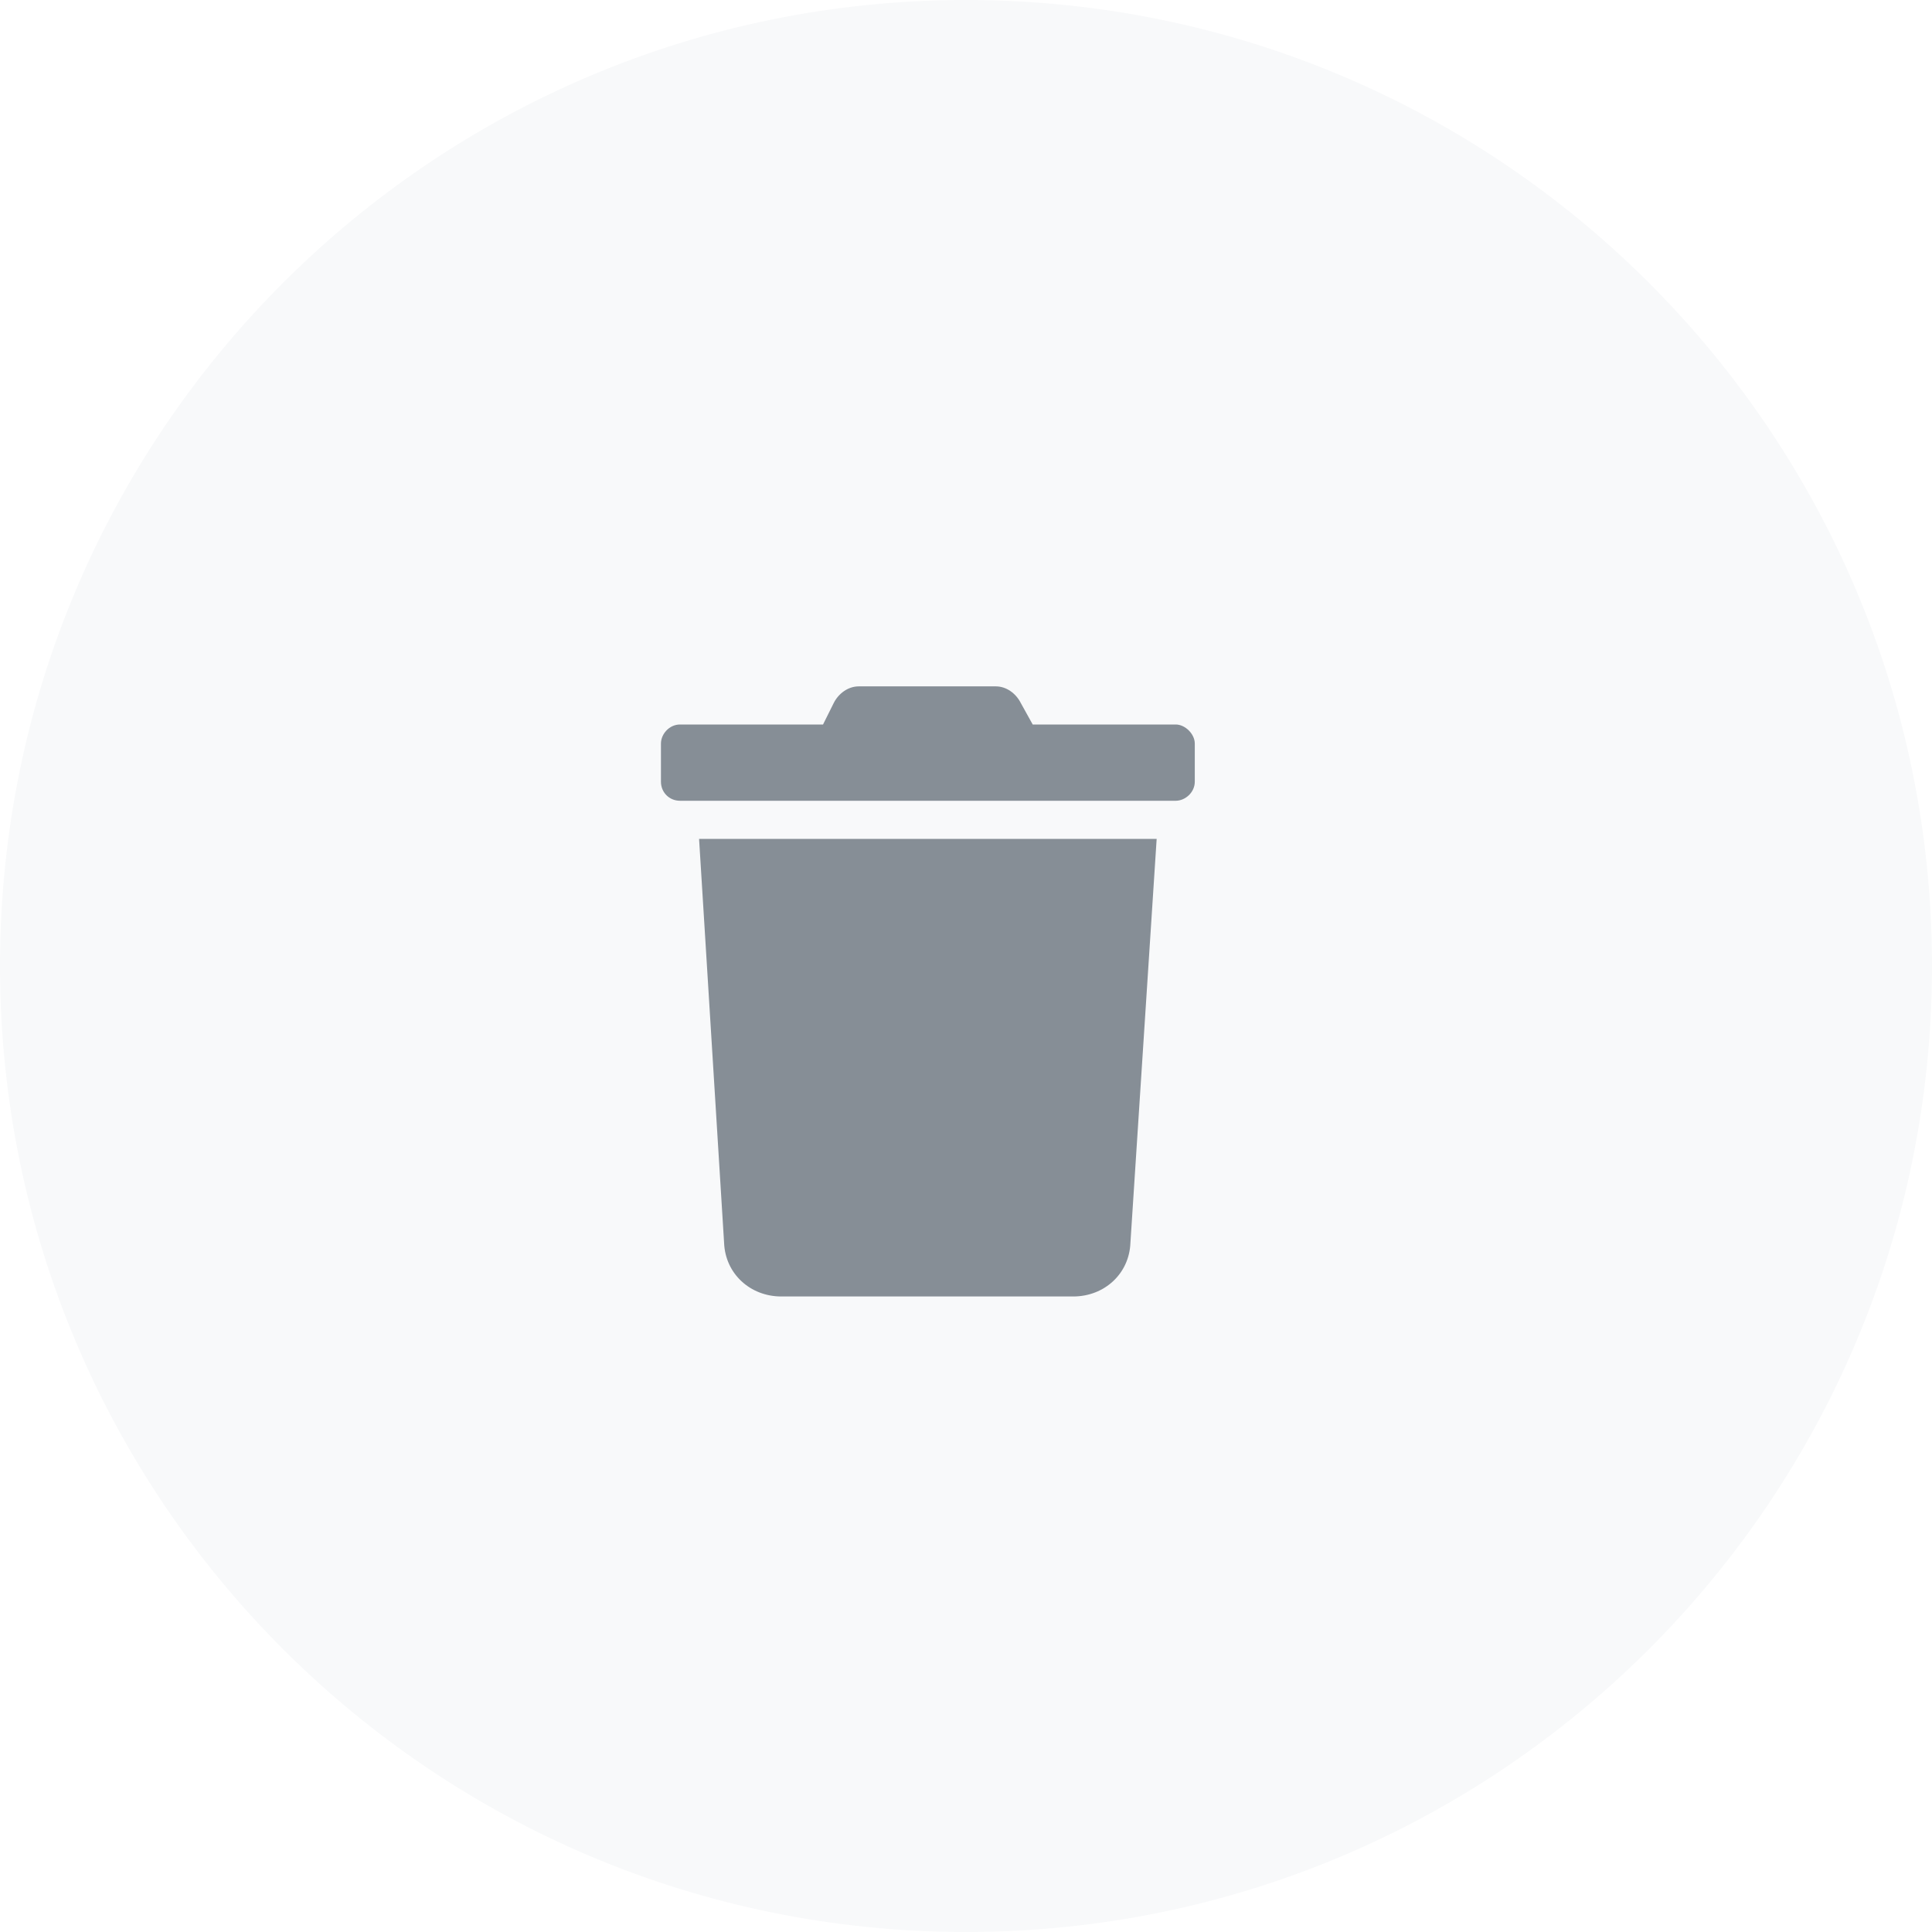
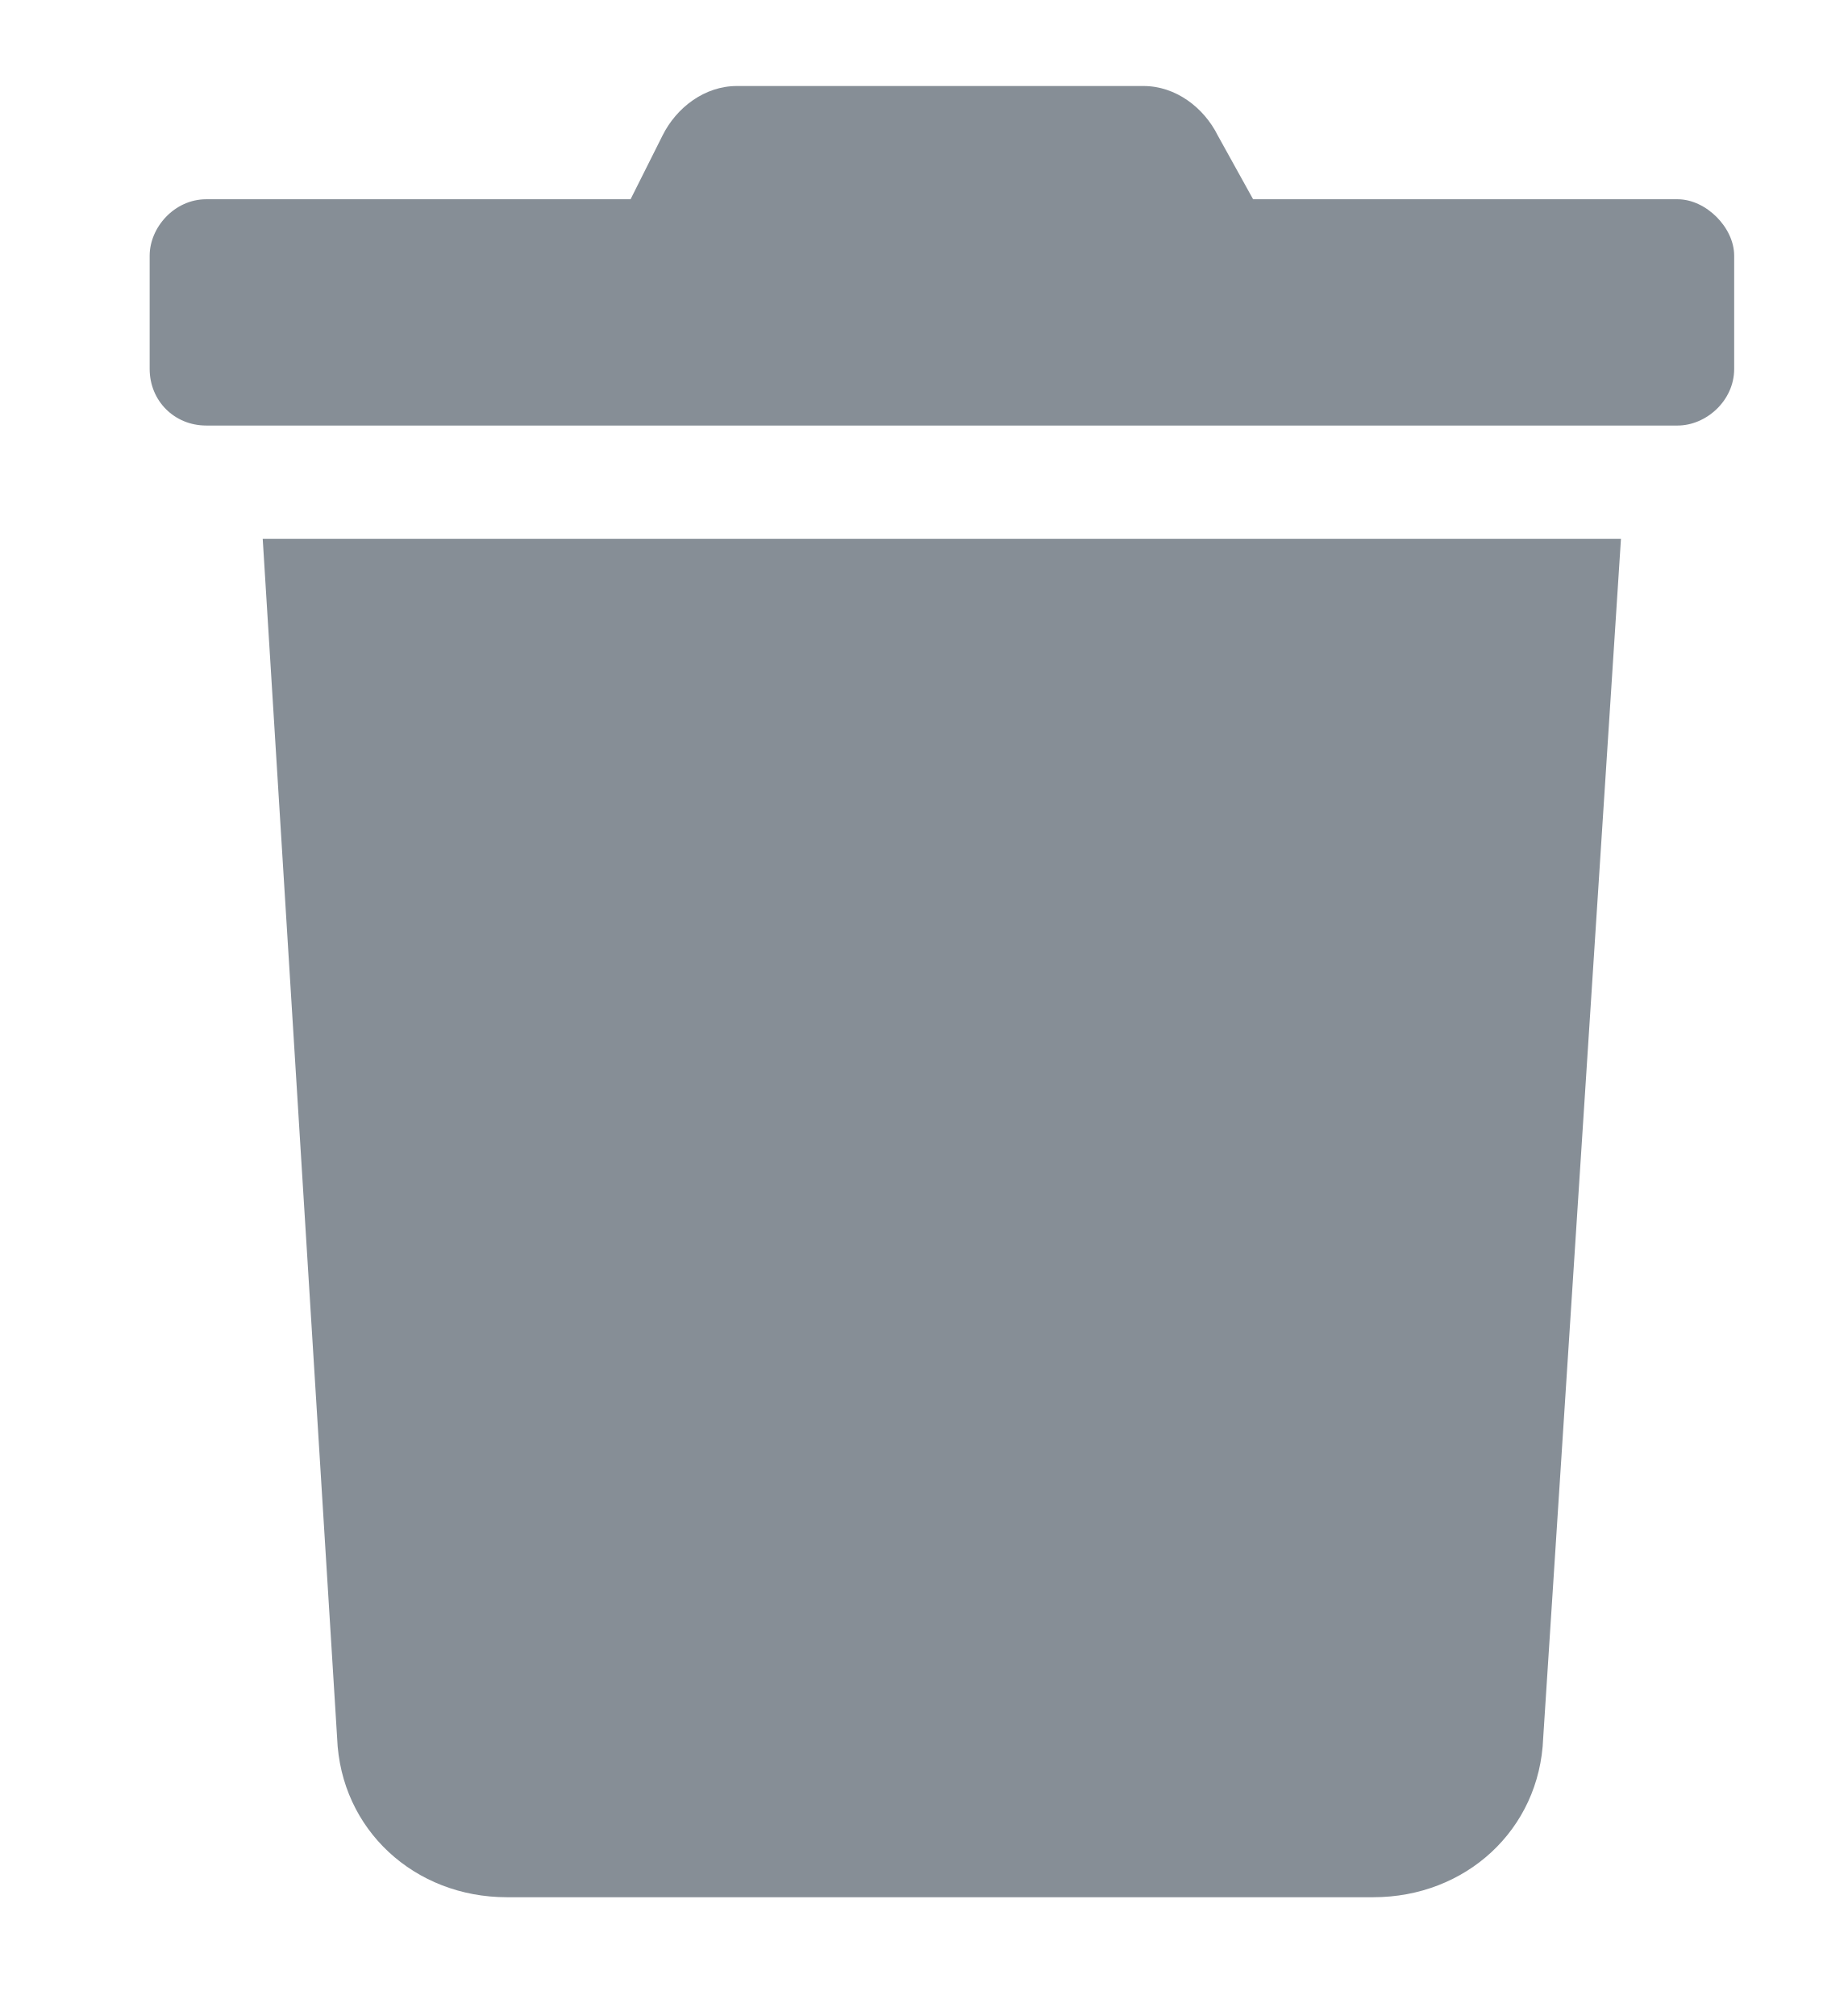
- <svg xmlns="http://www.w3.org/2000/svg" width="38" height="38" viewBox="0 0 38 38" fill="none">
-   <circle cx="19" cy="19" r="19" fill="#F8F9FA" />
-   <path d="M23.125 14.25H20.312L20.078 13.828C19.984 13.641 19.797 13.5 19.586 13.5H16.891C16.68 13.5 16.492 13.641 16.398 13.828L16.188 14.25H13.375C13.164 14.25 13 14.438 13 14.625V15.375C13 15.586 13.164 15.75 13.375 15.75H23.125C23.312 15.75 23.5 15.586 23.5 15.375V14.625C23.5 14.438 23.312 14.25 23.125 14.25ZM14.242 24.445C14.266 25.055 14.758 25.5 15.367 25.5H21.109C21.719 25.5 22.211 25.055 22.234 24.445L22.75 16.5H13.75L14.242 24.445Z" fill="#868E96" />
+ <svg xmlns="http://www.w3.org/2000/svg" width="11" height="12" viewBox="0 0 11 12" fill="none">
+   <path d="M9.987 1.186H7.46L7.25 0.807C7.166 0.638 6.997 0.512 6.808 0.512H4.386C4.197 0.512 4.028 0.638 3.944 0.807L3.754 1.186H1.228C1.038 1.186 0.891 1.354 0.891 1.522V2.196C0.891 2.386 1.038 2.533 1.228 2.533H9.987C10.156 2.533 10.324 2.386 10.324 2.196V1.522C10.324 1.354 10.156 1.186 9.987 1.186ZM2.007 10.345C2.028 10.893 2.47 11.293 3.017 11.293H8.176C8.724 11.293 9.166 10.893 9.187 10.345L9.65 3.207H1.564L2.007 10.345Z" fill="#868E96" />
</svg>
